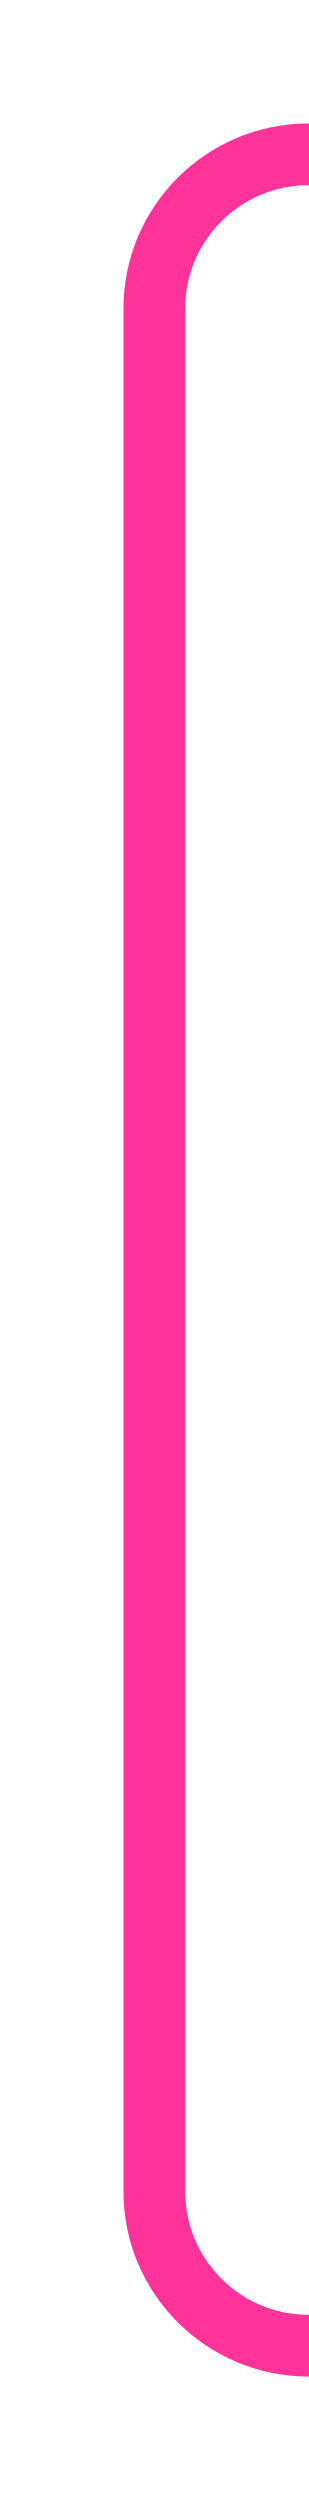
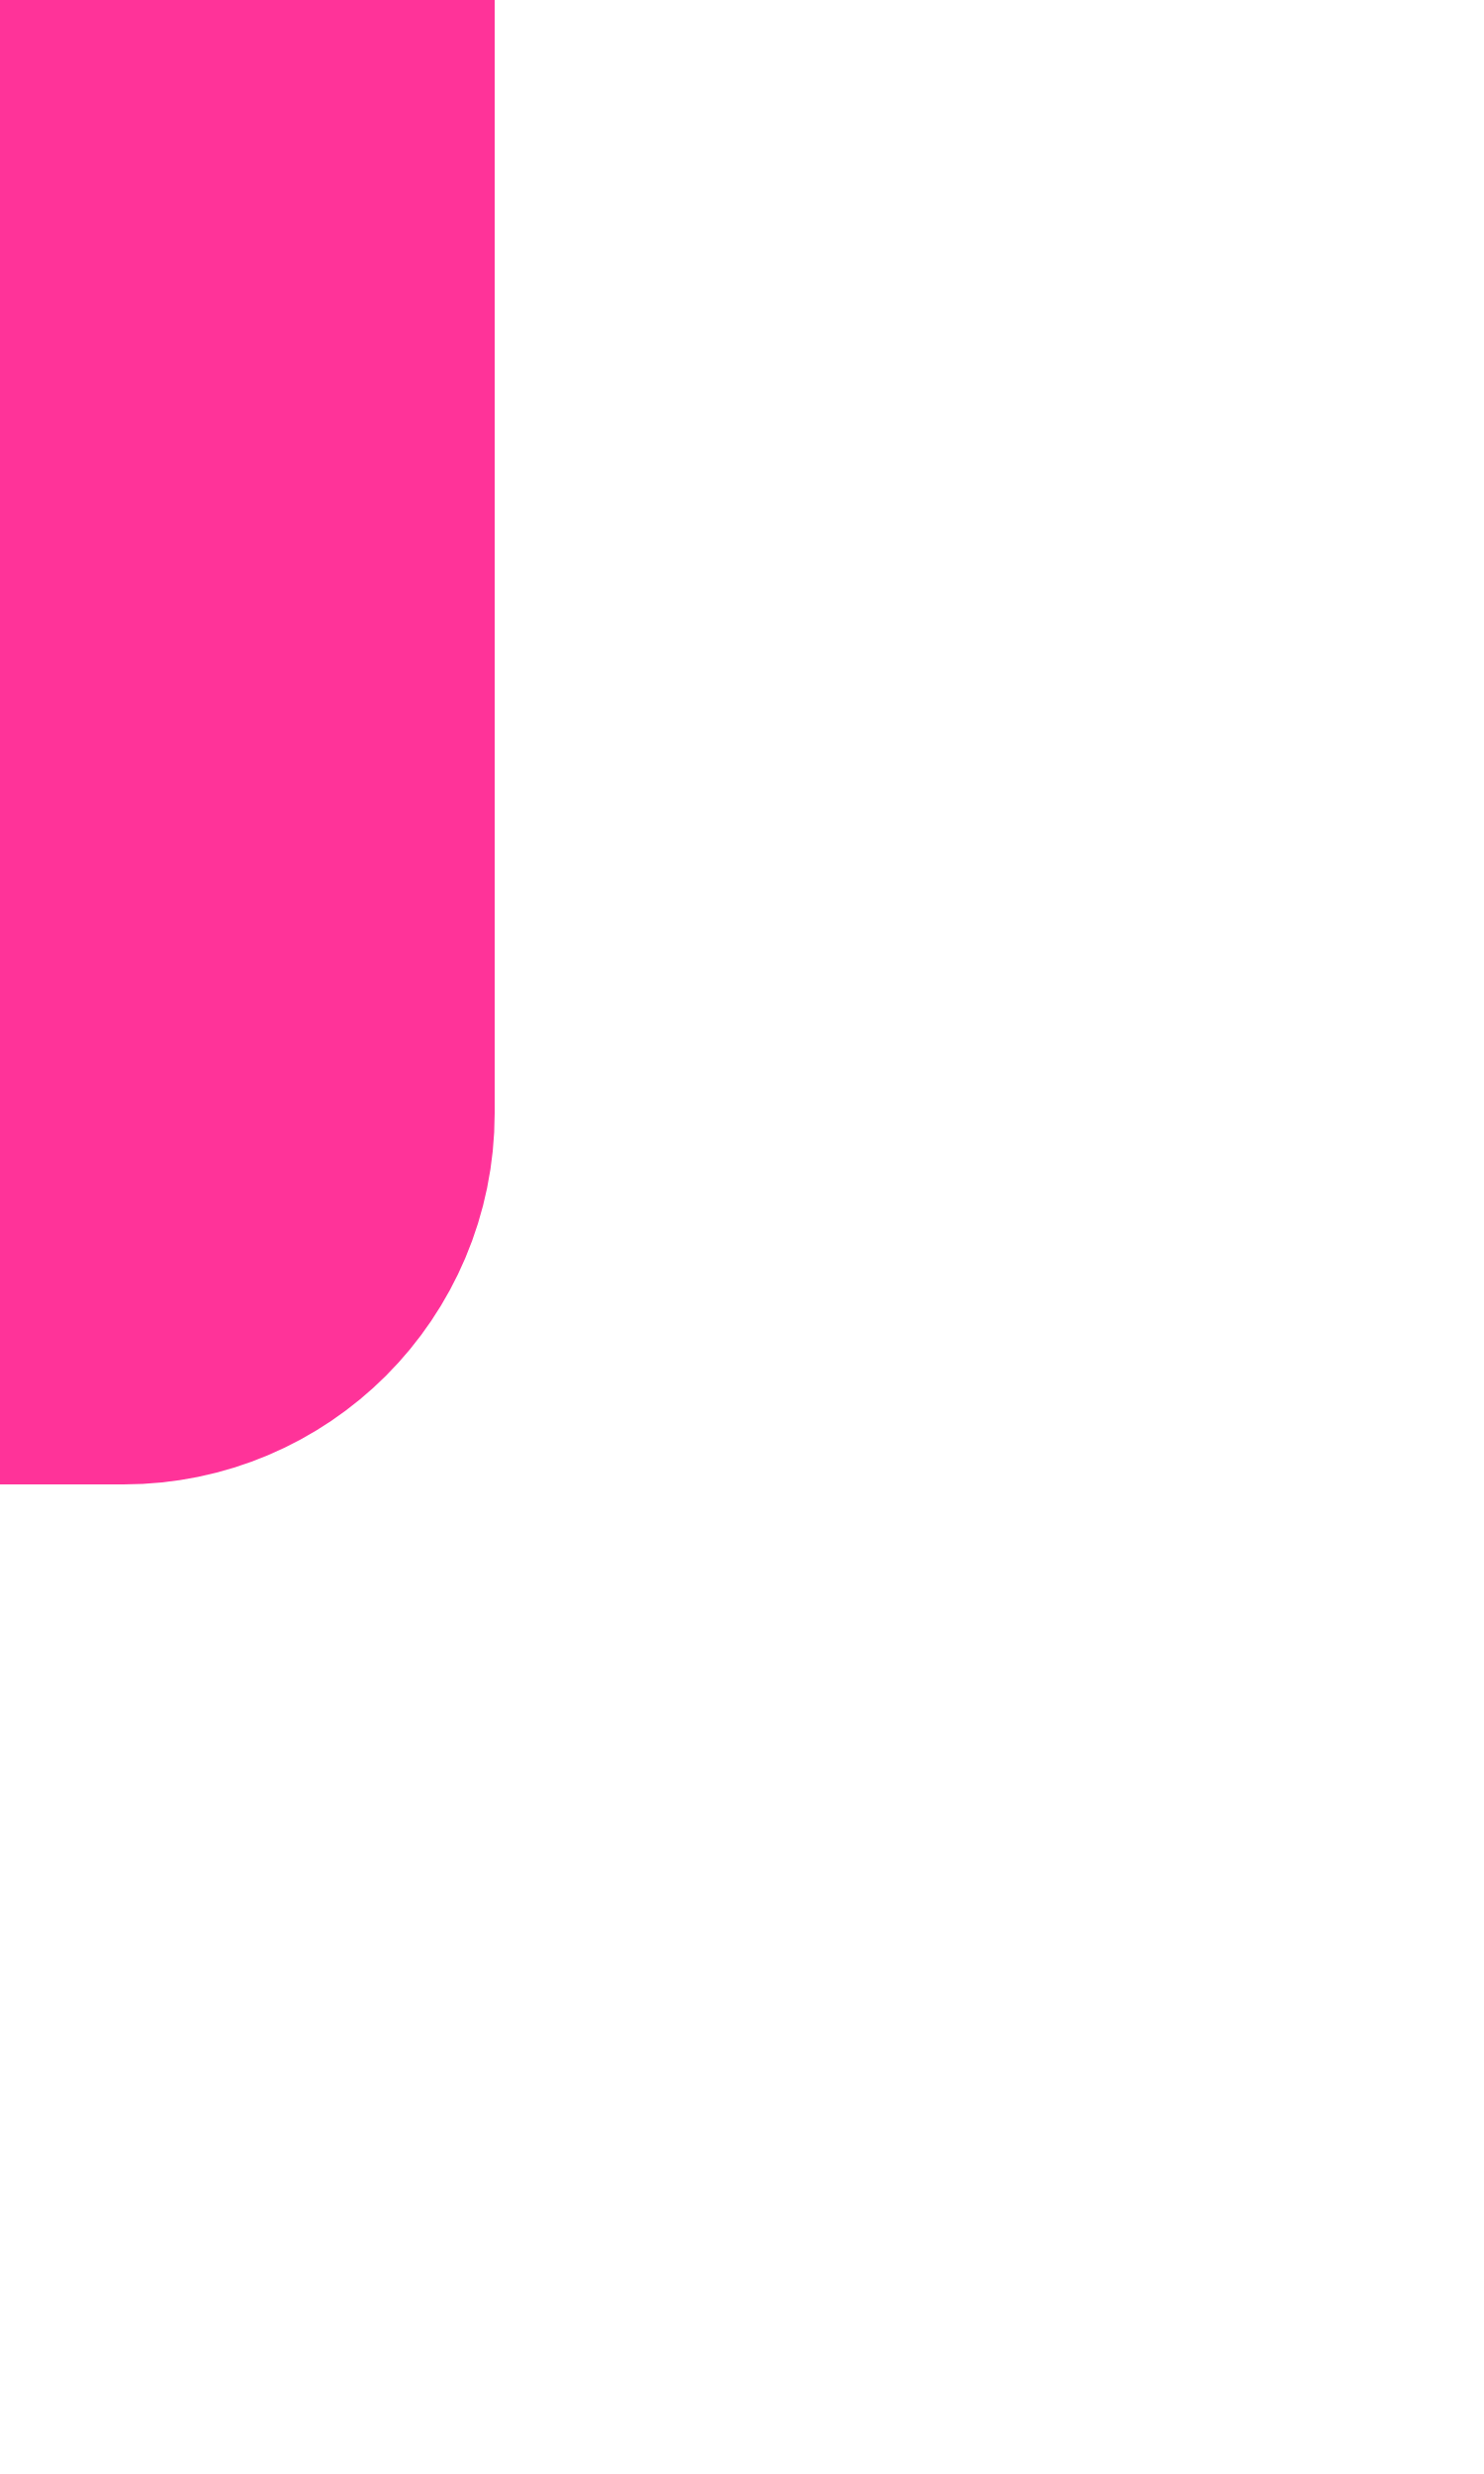
- <svg xmlns="http://www.w3.org/2000/svg" version="1.1" width="10px" height="81px" preserveAspectRatio="xMidYMin meet" viewBox="336 625  8 81">
-   <path d="M 1828 701  L 345 701  A 5 5 0 0 1 340 696 L 340 635  A 5 5 0 0 1 345 630 L 350 630  " stroke-width="2" stroke="#ff3399" fill="none" />
+ <svg xmlns="http://www.w3.org/2000/svg" version="1.1" width="6px" height="10px" preserveAspectRatio="xMidYMin meet" viewBox="839 935  4 10">
+   <path d="M 839 822  L 839 939.5  A 0.5 0.5 0 0 1 838.5 940 L 838 940  " stroke-width="2" stroke="#ff3399" fill="none" />
</svg>
